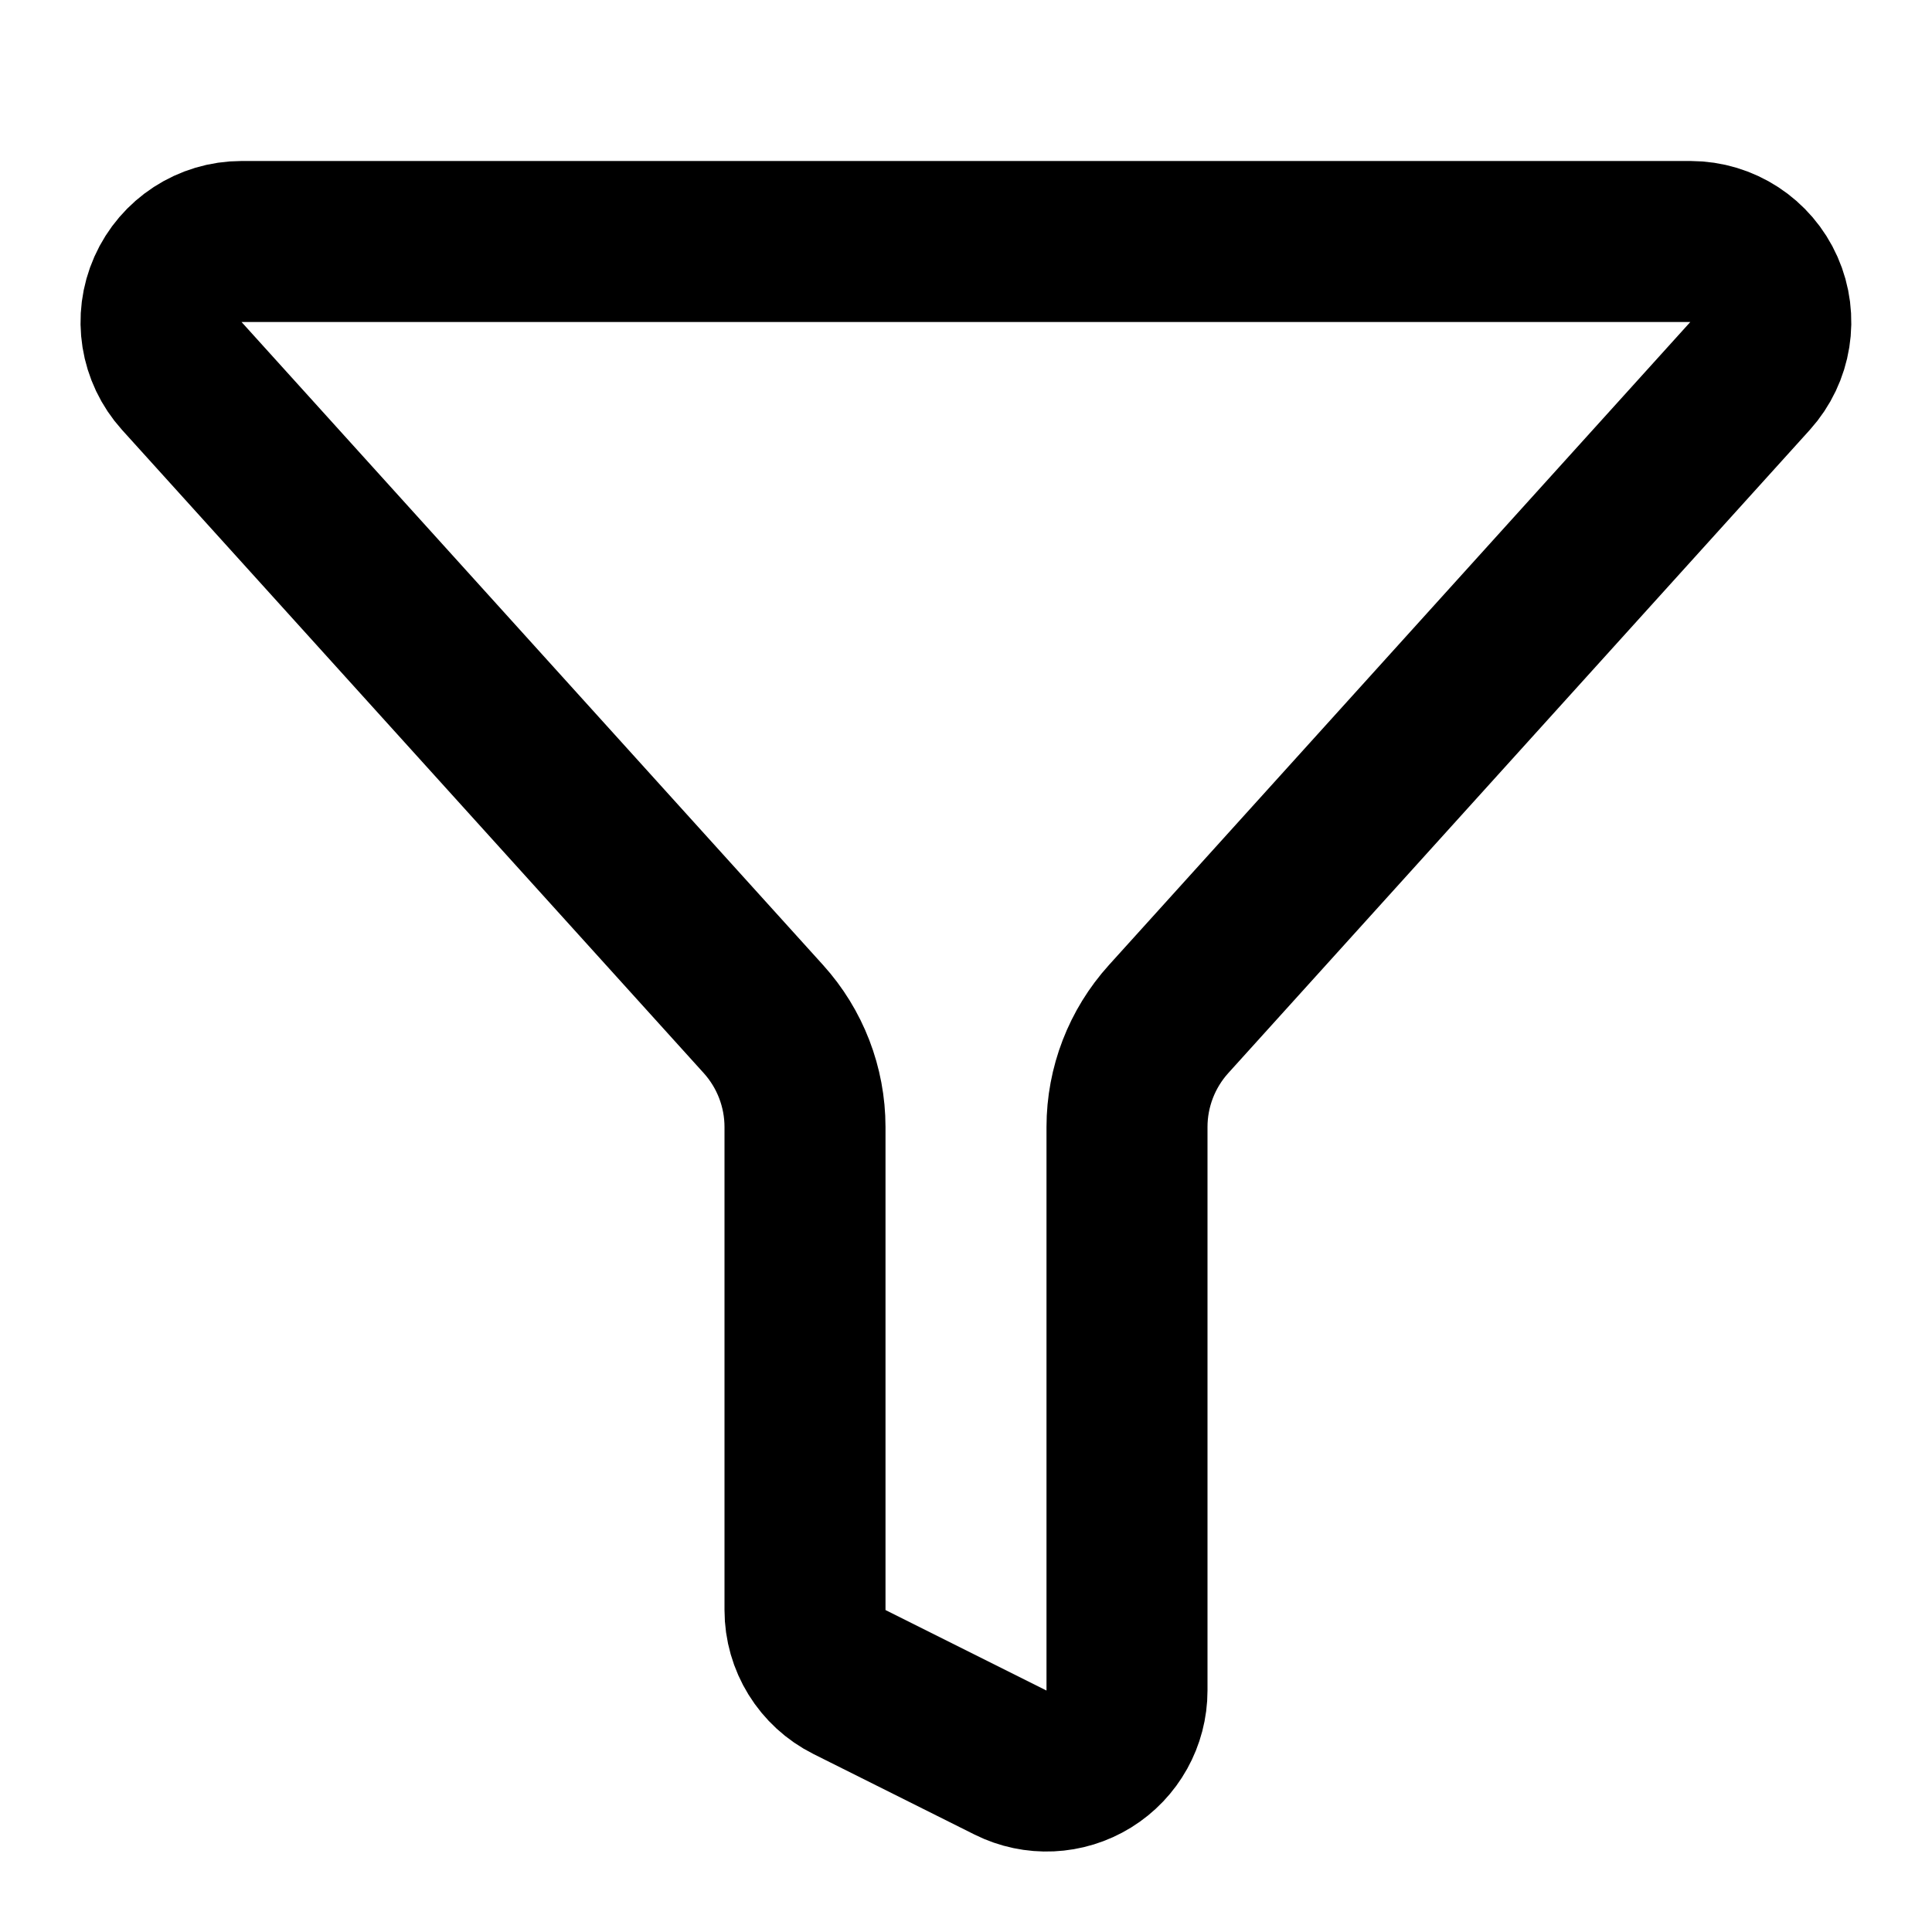
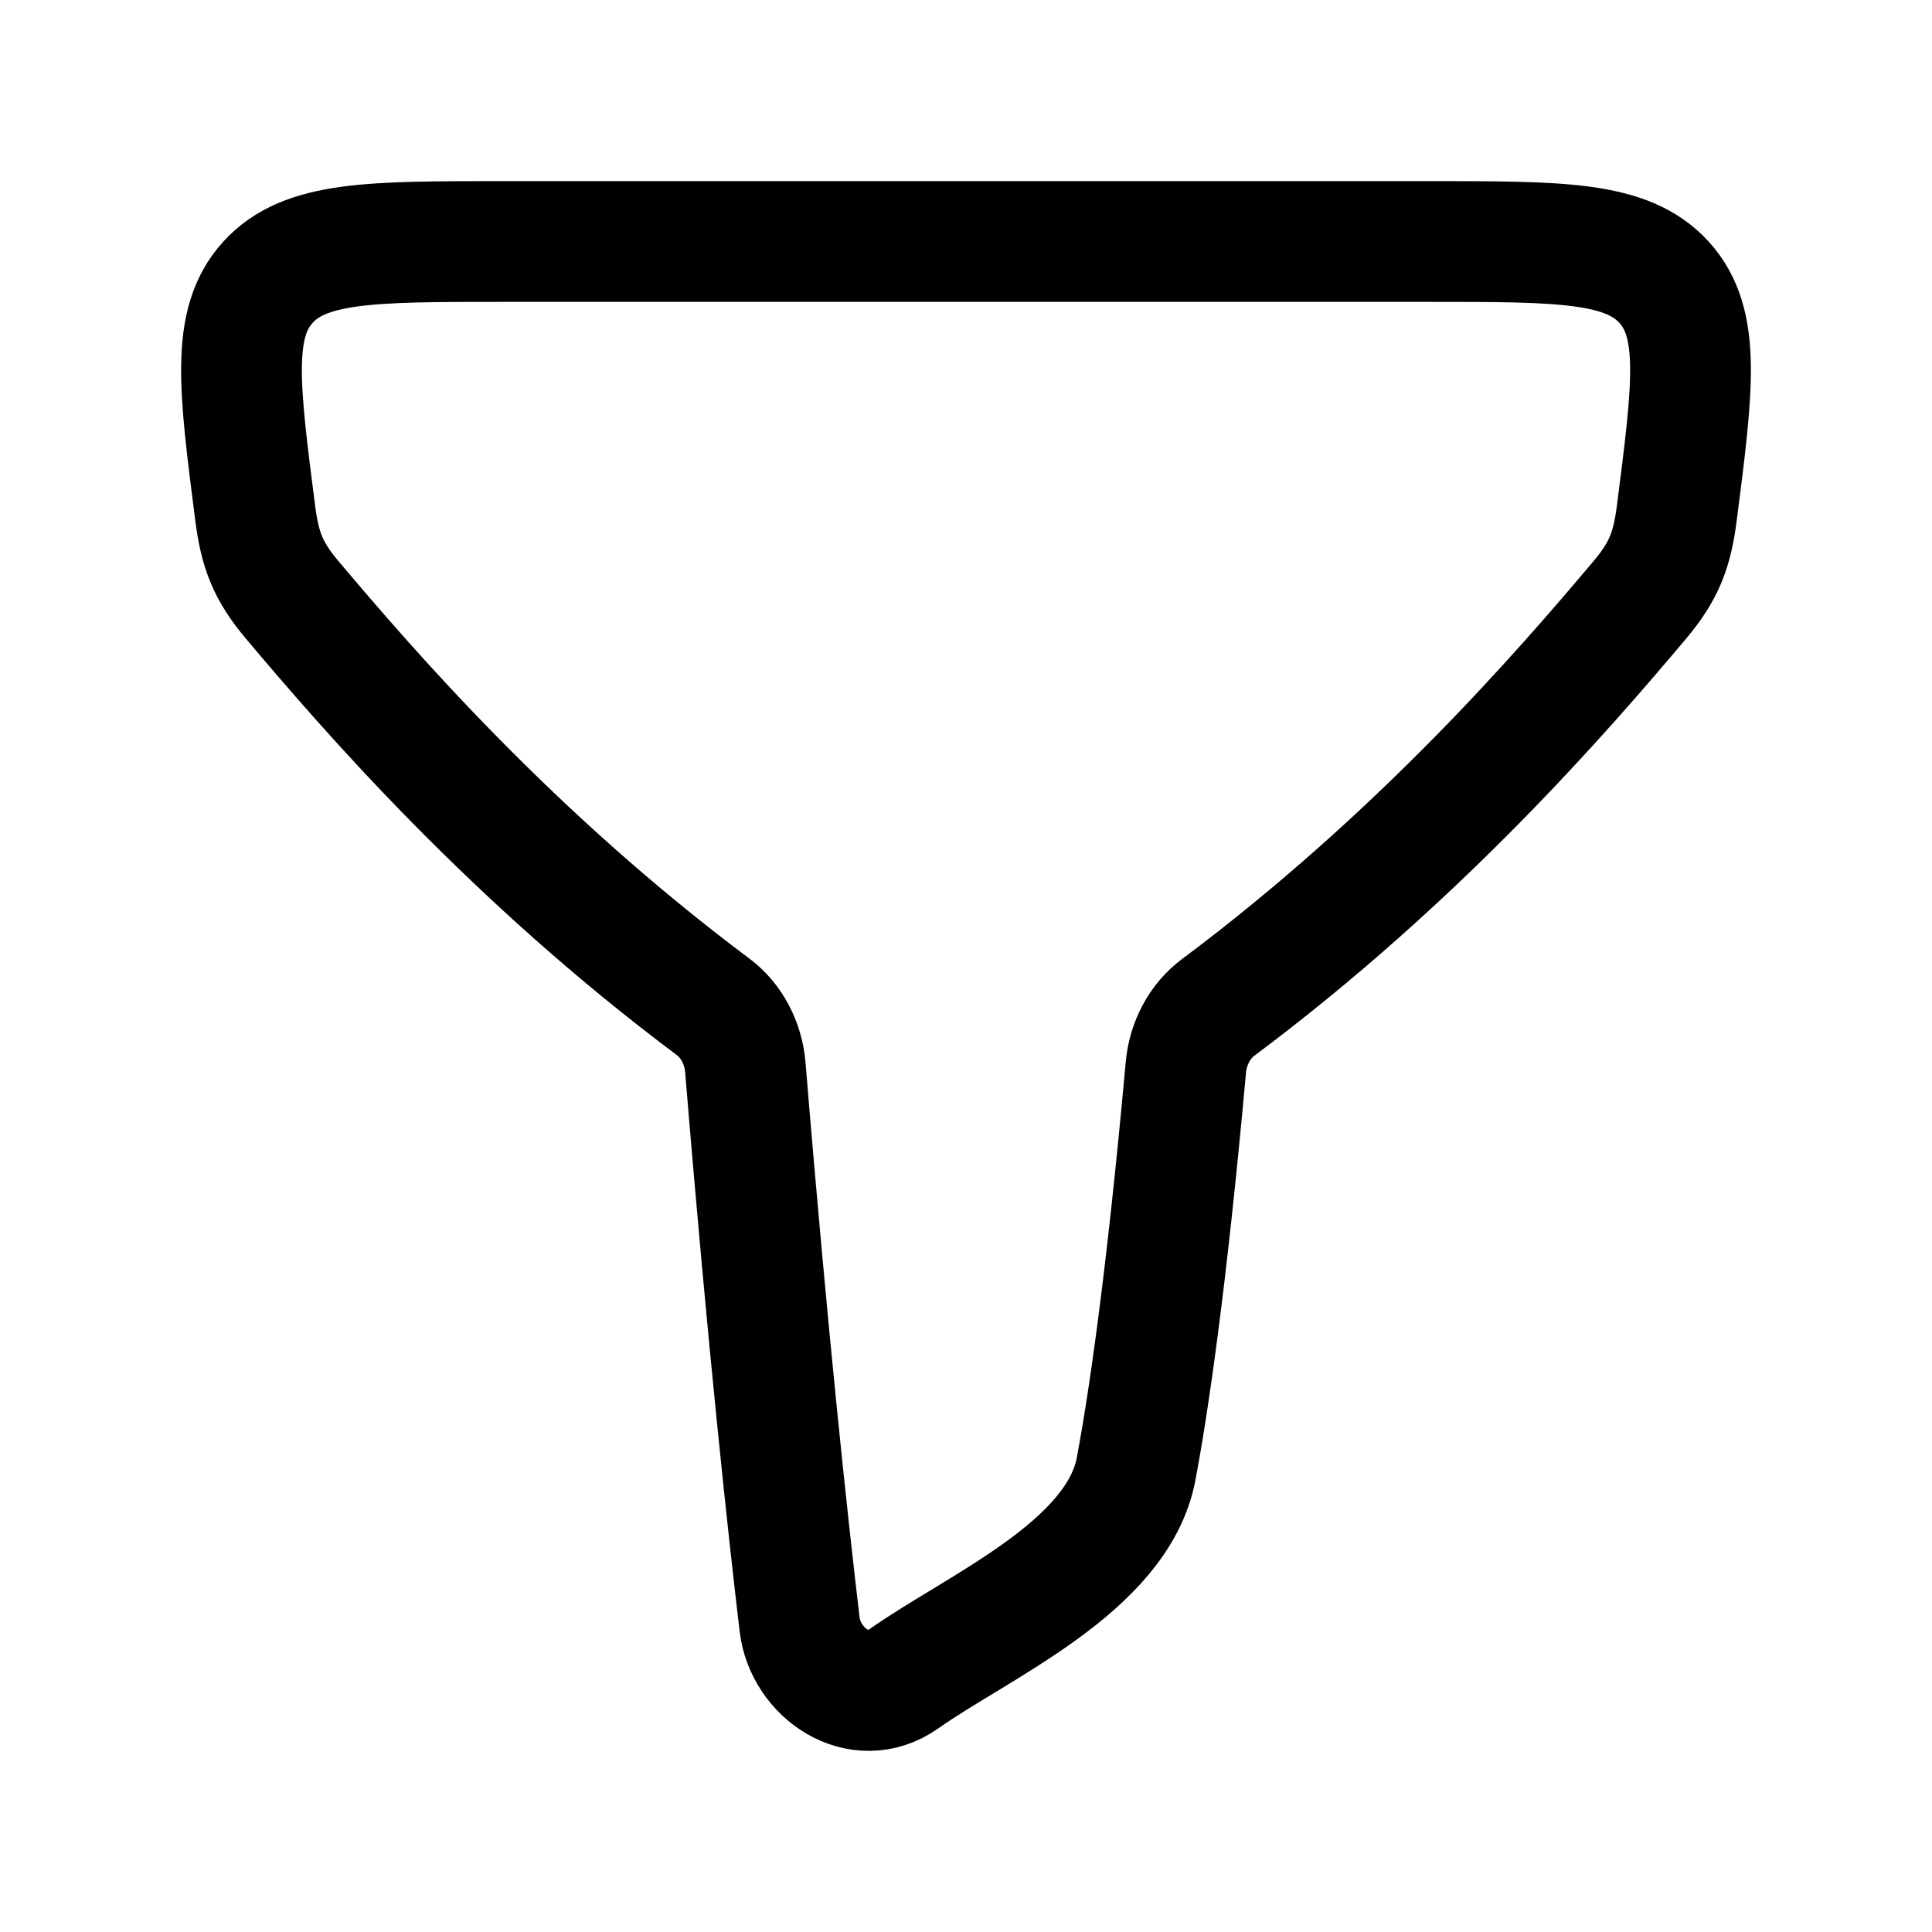
- <svg xmlns="http://www.w3.org/2000/svg" width="24" height="24" viewBox="0 0 24 24" fill="none" stroke="currentColor" stroke-width="2" stroke-linecap="round" stroke-linejoin="round" class="lucide lucide-funnel-icon lucide-funnel">
-   <path d="M10 20a1 1 0 0 0 .553.895l2 1A1 1 0 0 0 14 21v-7a2 2 0 0 1 .517-1.341L21.74 4.67A1 1 0 0 0 21 3H3a1 1 0 0 0-.742 1.67l7.225 7.989A2 2 0 0 1 10 14z" />
+ <svg xmlns="http://www.w3.org/2000/svg" viewBox="0 0 24 24" width="24" height="24" color="currentColor" fill="none" stroke="currentColor" stroke-width="1.5" stroke-linecap="round" stroke-linejoin="round">
+   <path d="M8.857 12.506C6.369 10.646 4.596 8.599 3.627 7.449C3.328 7.093 3.229 6.832 3.17 6.373C2.968 4.801 2.867 4.015 3.328 3.507C3.789 3 4.604 3 6.234 3H17.766C19.396 3 20.211 3 20.672 3.507C21.133 4.015 21.032 4.801 20.83 6.373C20.771 6.832 20.672 7.093 20.373 7.449C19.403 8.601 17.626 10.651 15.133 12.514C14.907 12.682 14.758 12.957 14.731 13.261C14.484 15.992 14.256 17.488 14.114 18.244C13.885 19.466 12.153 20.201 11.226 20.856C10.674 21.247 10.004 20.782 9.933 20.178C9.796 19.026 9.54 16.686 9.259 13.261C9.234 12.954 9.085 12.676 8.857 12.506Z" />
</svg>
